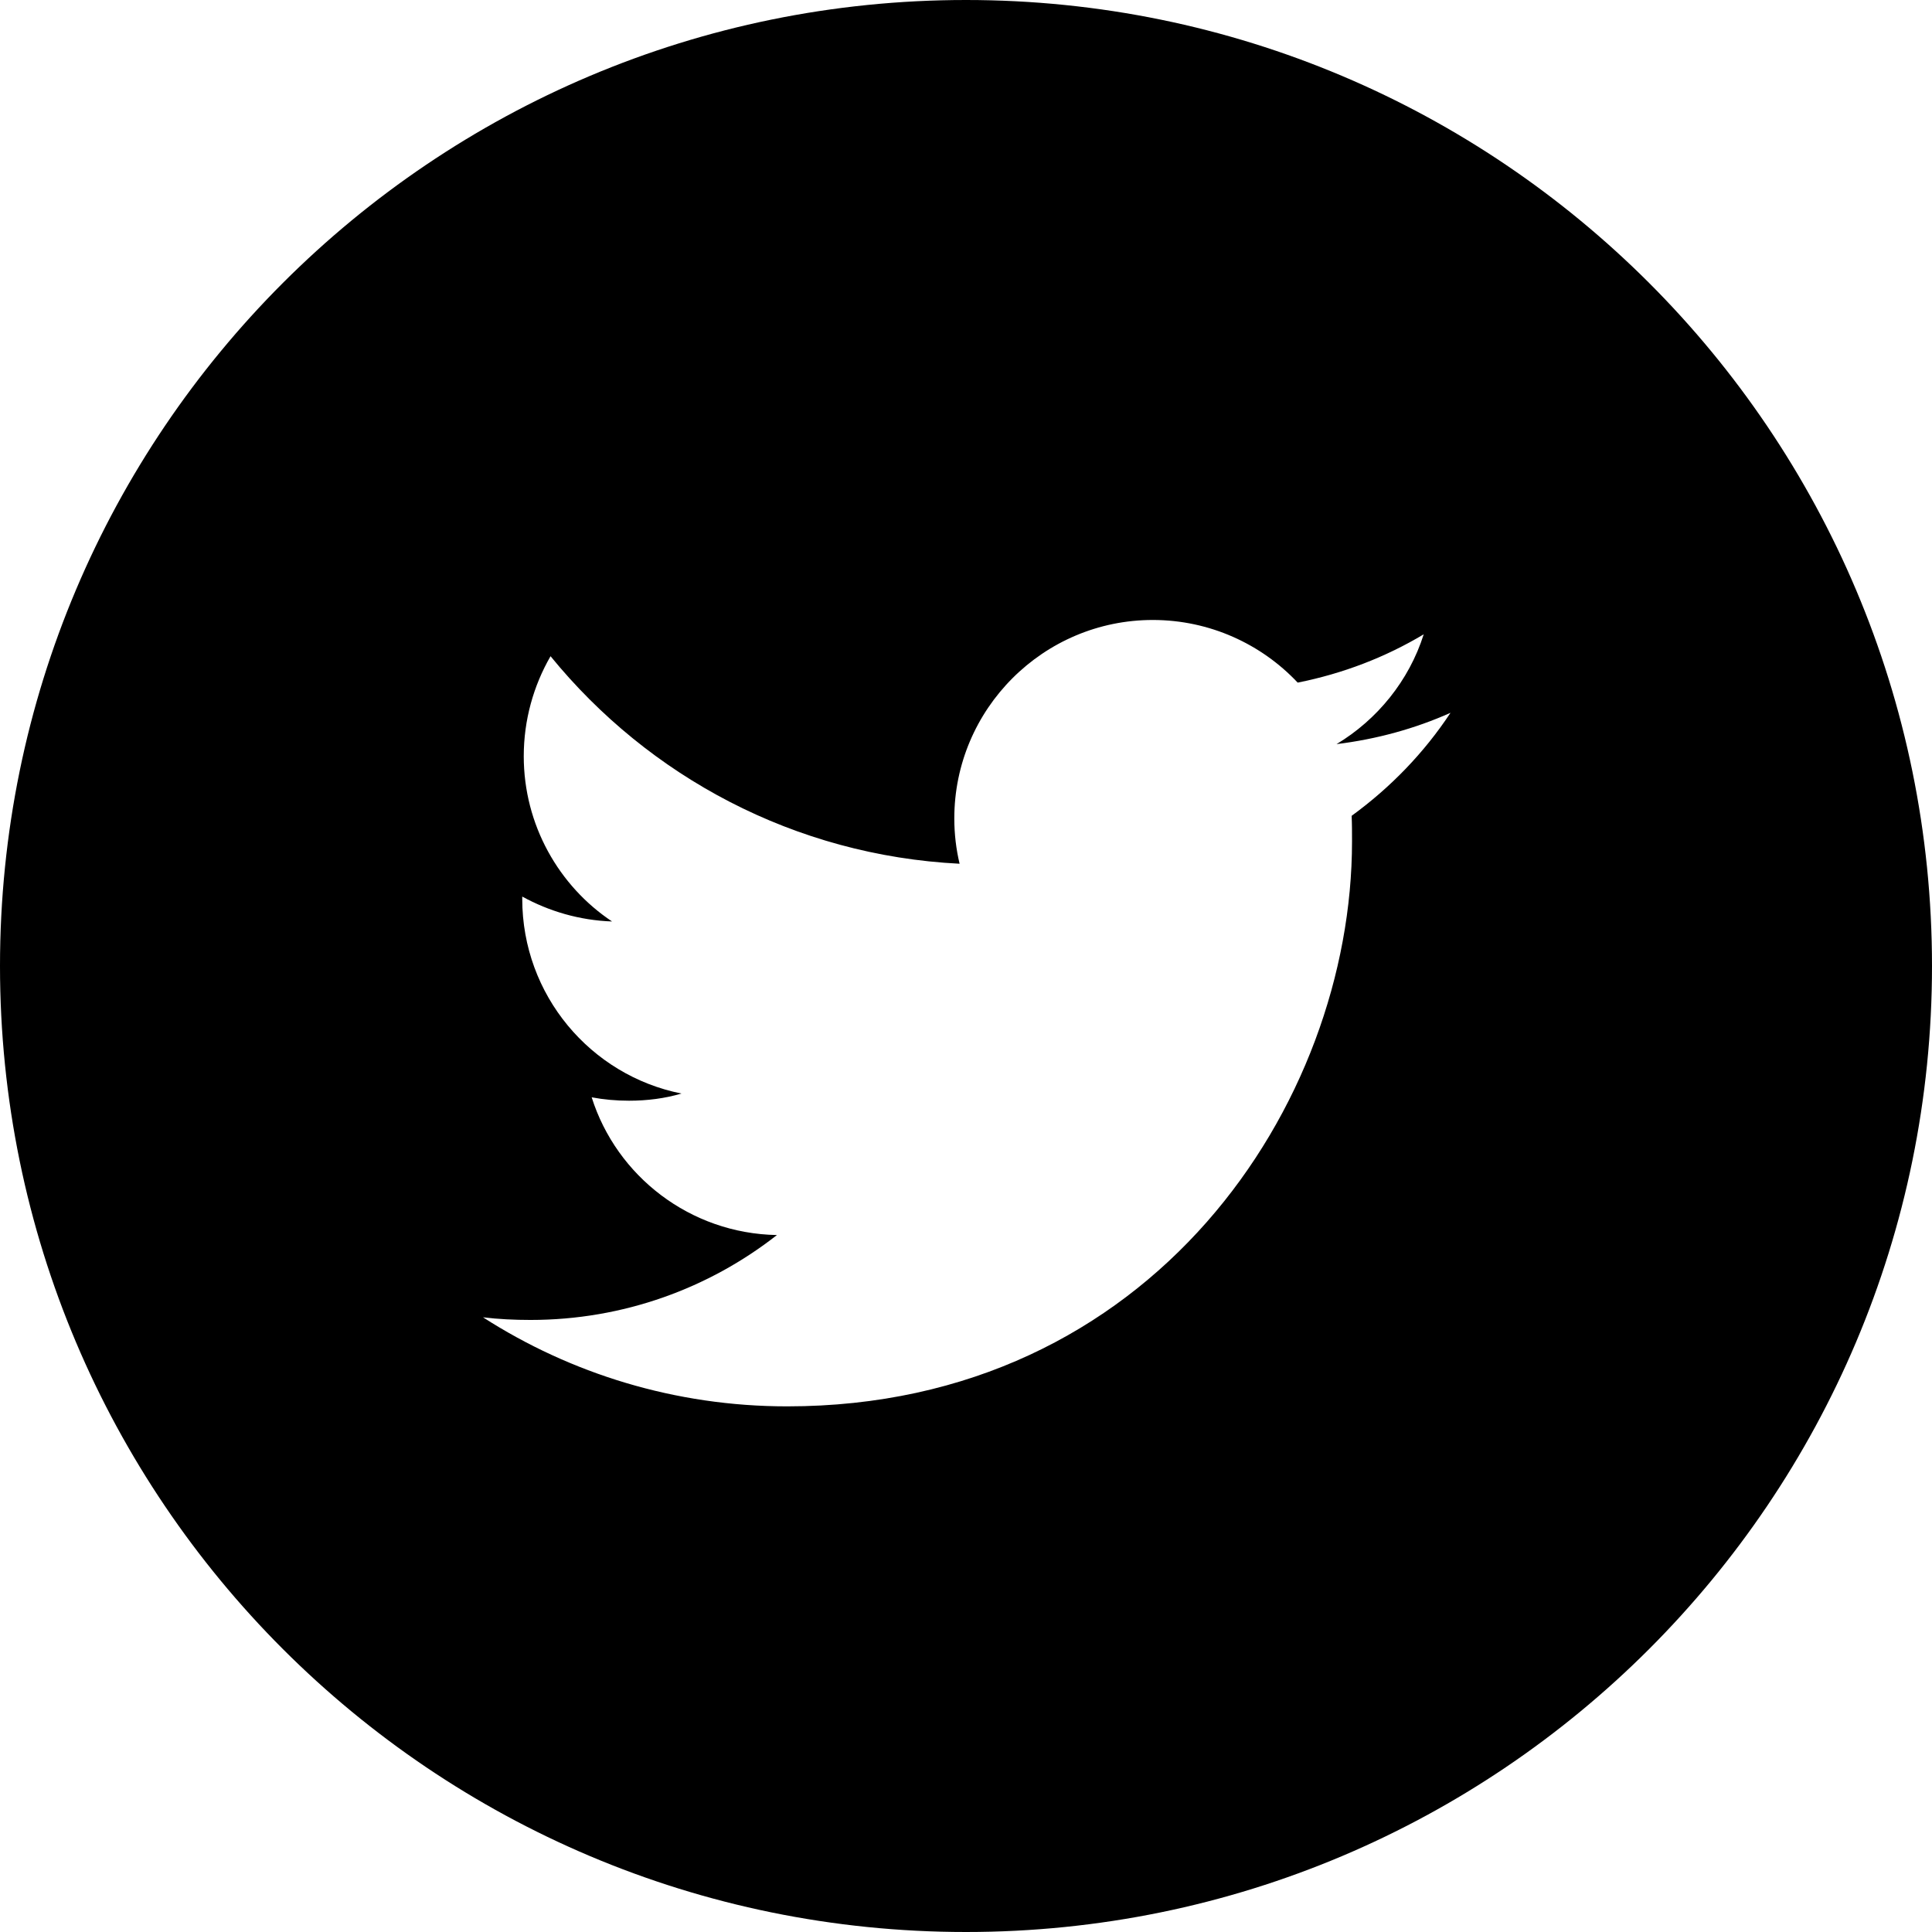
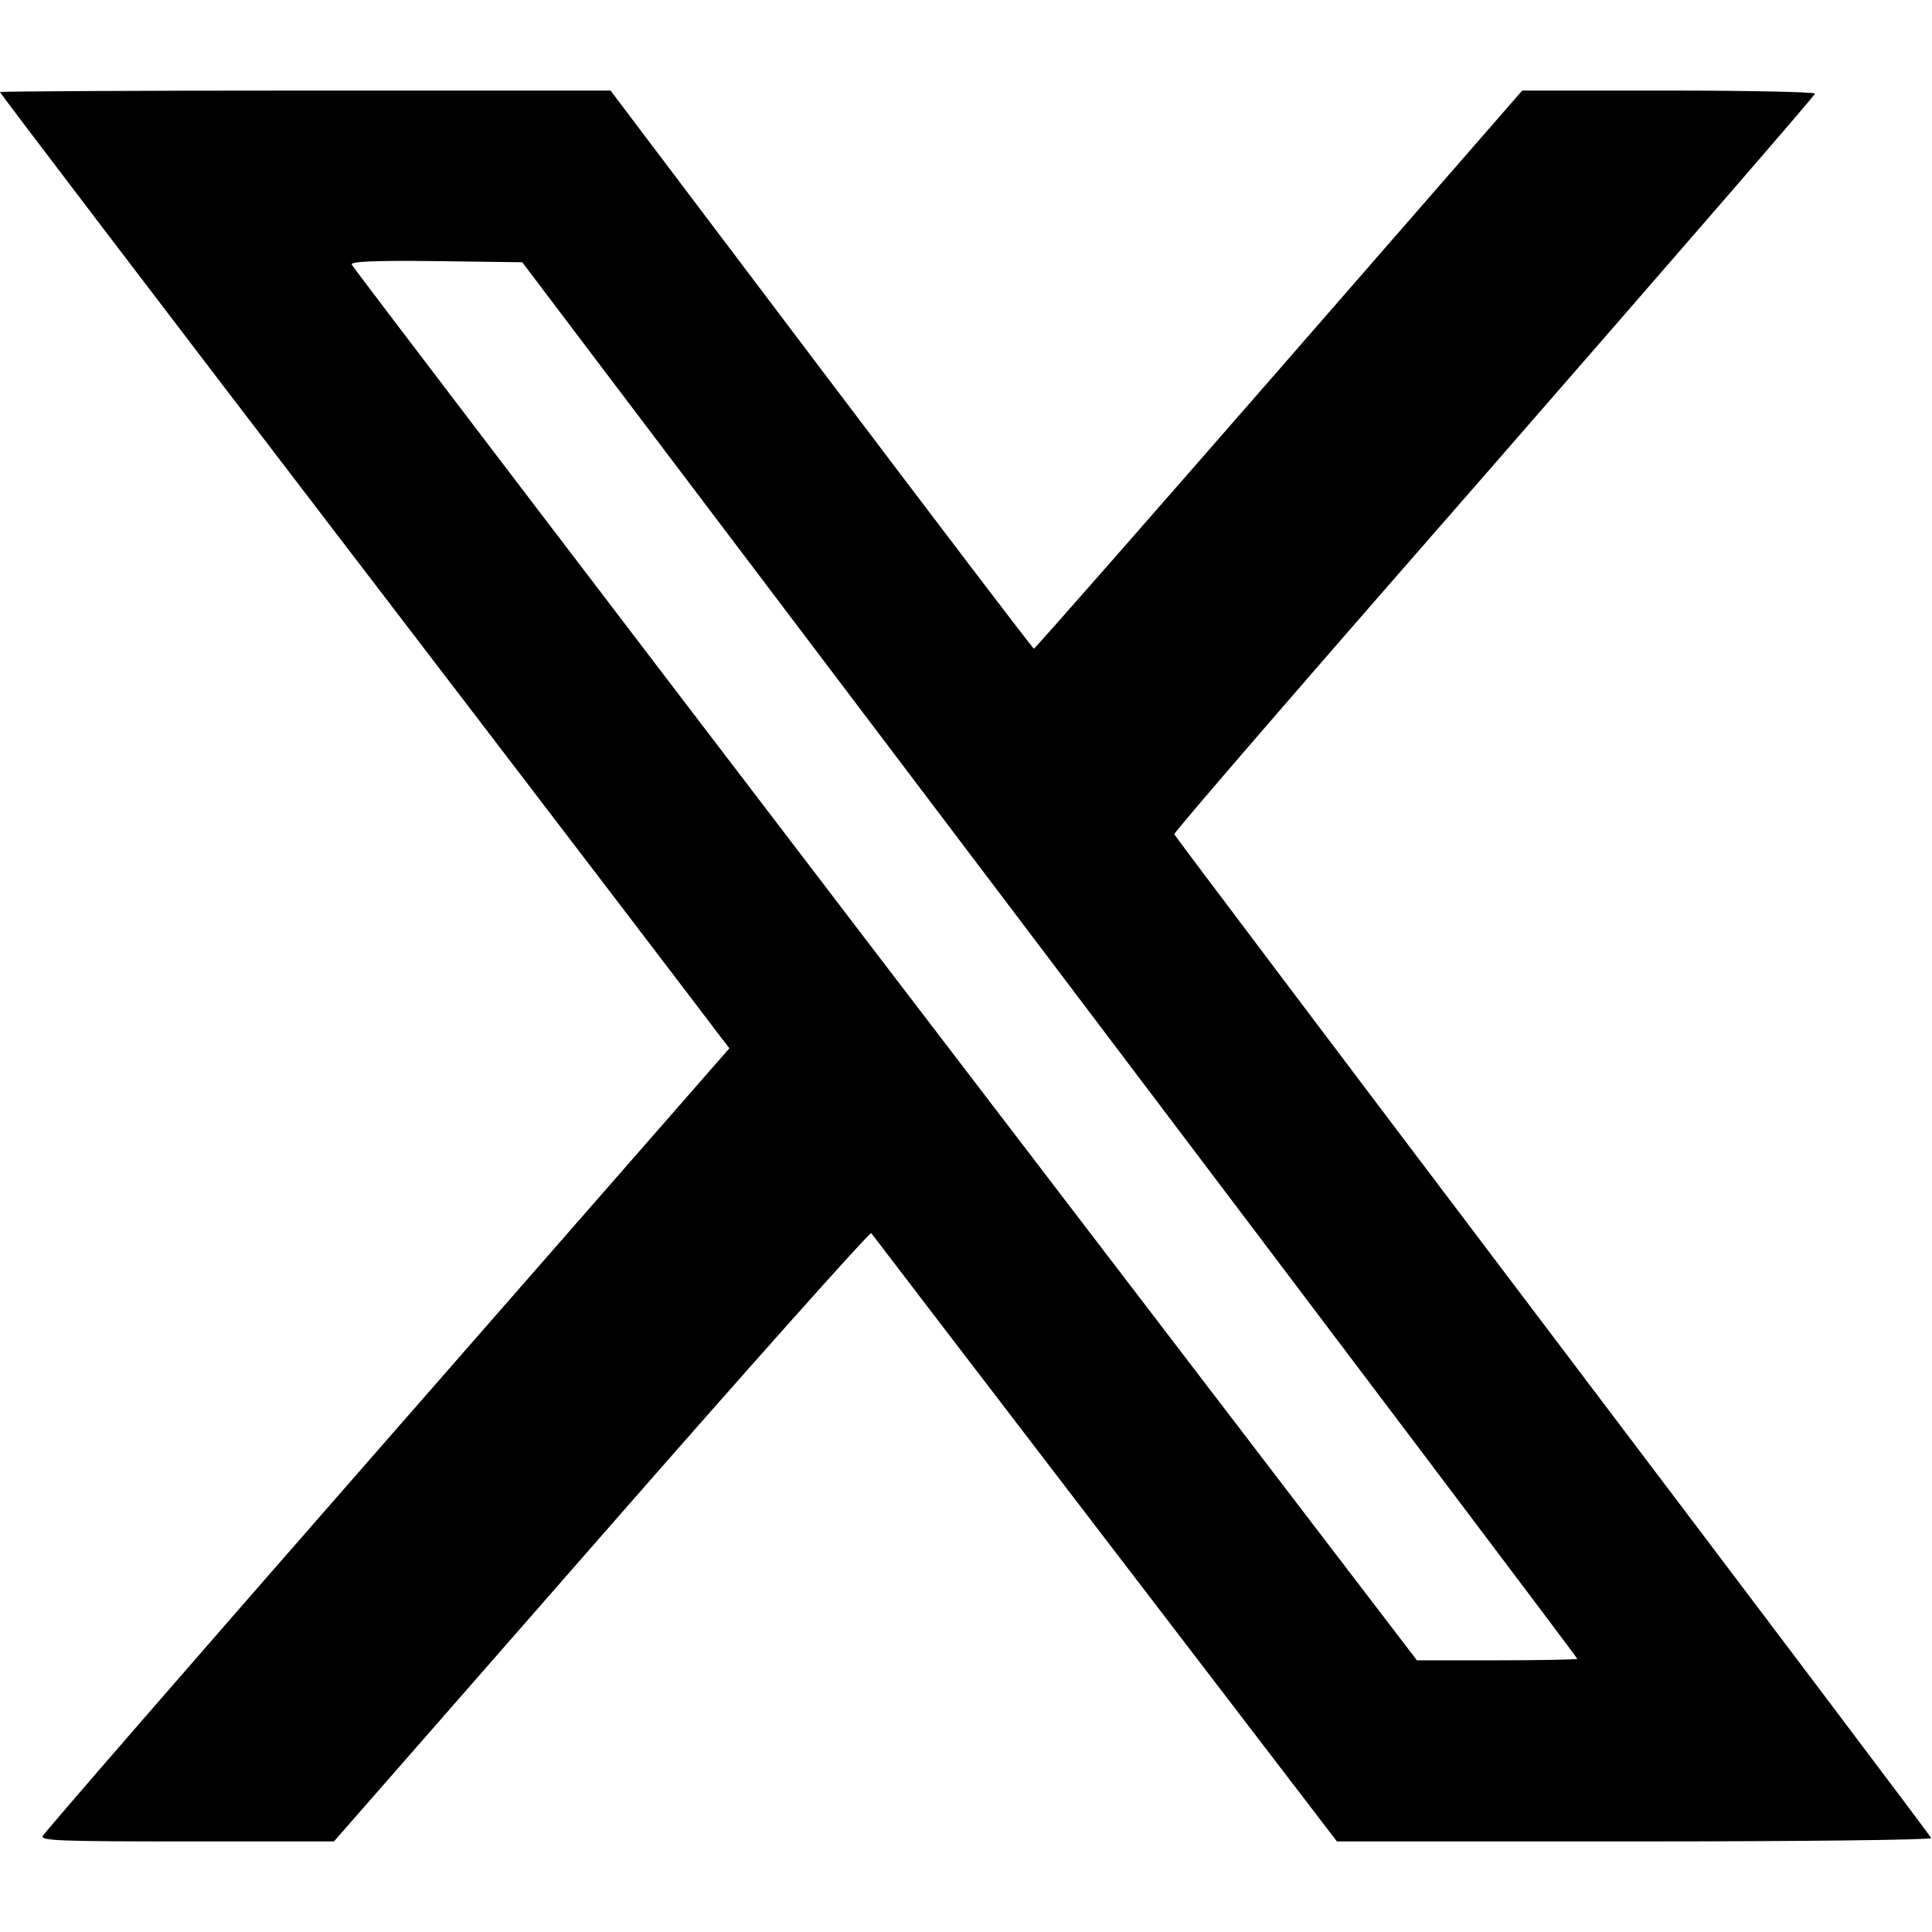
- <svg xmlns="http://www.w3.org/2000/svg" fill="#000000" height="800px" width="800px" version="1.1" id="Layer_1" viewBox="-143 145 512 512" xml:space="preserve">
-   <path d="M113,145c-141.4,0-256,114.6-256,256s114.6,256,256,256s256-114.6,256-256S254.4,145,113,145z M215.2,361.2  c0.1,2.2,0.1,4.5,0.1,6.8c0,69.5-52.9,149.7-149.7,149.7c-29.7,0-57.4-8.7-80.6-23.6c4.1,0.5,8.3,0.7,12.6,0.7  c24.6,0,47.3-8.4,65.3-22.5c-23-0.4-42.5-15.6-49.1-36.5c3.2,0.6,6.5,0.9,9.9,0.9c4.8,0,9.5-0.6,13.9-1.9  C13.5,430-4.6,408.7-4.6,383.2v-0.6c7.1,3.9,15.2,6.3,23.8,6.6c-14.1-9.4-23.4-25.6-23.4-43.8c0-9.6,2.6-18.7,7.1-26.5  c26,31.9,64.7,52.8,108.4,55c-0.9-3.8-1.4-7.8-1.4-12c0-29,23.6-52.6,52.6-52.6c15.1,0,28.8,6.4,38.4,16.6  c12-2.4,23.2-6.7,33.4-12.8c-3.9,12.3-12.3,22.6-23.1,29.1c10.6-1.3,20.8-4.1,30.2-8.3C234.4,344.5,225.5,353.7,215.2,361.2z" />
+ <svg xmlns="http://www.w3.org/2000/svg" version="1.0" width="512pt" height="512pt" viewBox="0 0 512 512" preserveAspectRatio="xMidYMid meet">
+   <g transform="translate(0,512) scale(0.1,-0.1)" fill="#000000" stroke="none">
+     <path d="M0 4876 c0 -3 424 -560 943 -1238 519 -678 953 -1247 966 -1265 l24 -31 -907 -1037 c-499 -570 -910 -1043 -913 -1051 -4 -12 48 -14 383 -14 l389 0 709 810 c390 446 712 807 715 802 3 -4 282 -369 620 -810 l614 -802 789 0 c439 0 788 4 786 9 -1 4 -453 603 -1003 1330 -550 727 -1001 1325 -1003 1330 -2 5 380 446 848 981 467 536 850 977 850 982 0 4 -174 8 -388 8 l-388 0 -644 -739 c-355 -407 -647 -740 -650 -740 -3 0 -256 333 -563 739 l-559 740 -809 0 c-445 0 -809 -2 -809 -4z m2782 -2299 c769 -1017 1398 -1850 1398 -1853 0 -2 -96 -4 -212 -4 l-213 0 -1410 1844 c-775 1015 -1411 1849 -1413 1855 -3 8 61 11 224 9 l228 -3 1398 -1848z" />
+   </g>
</svg>
